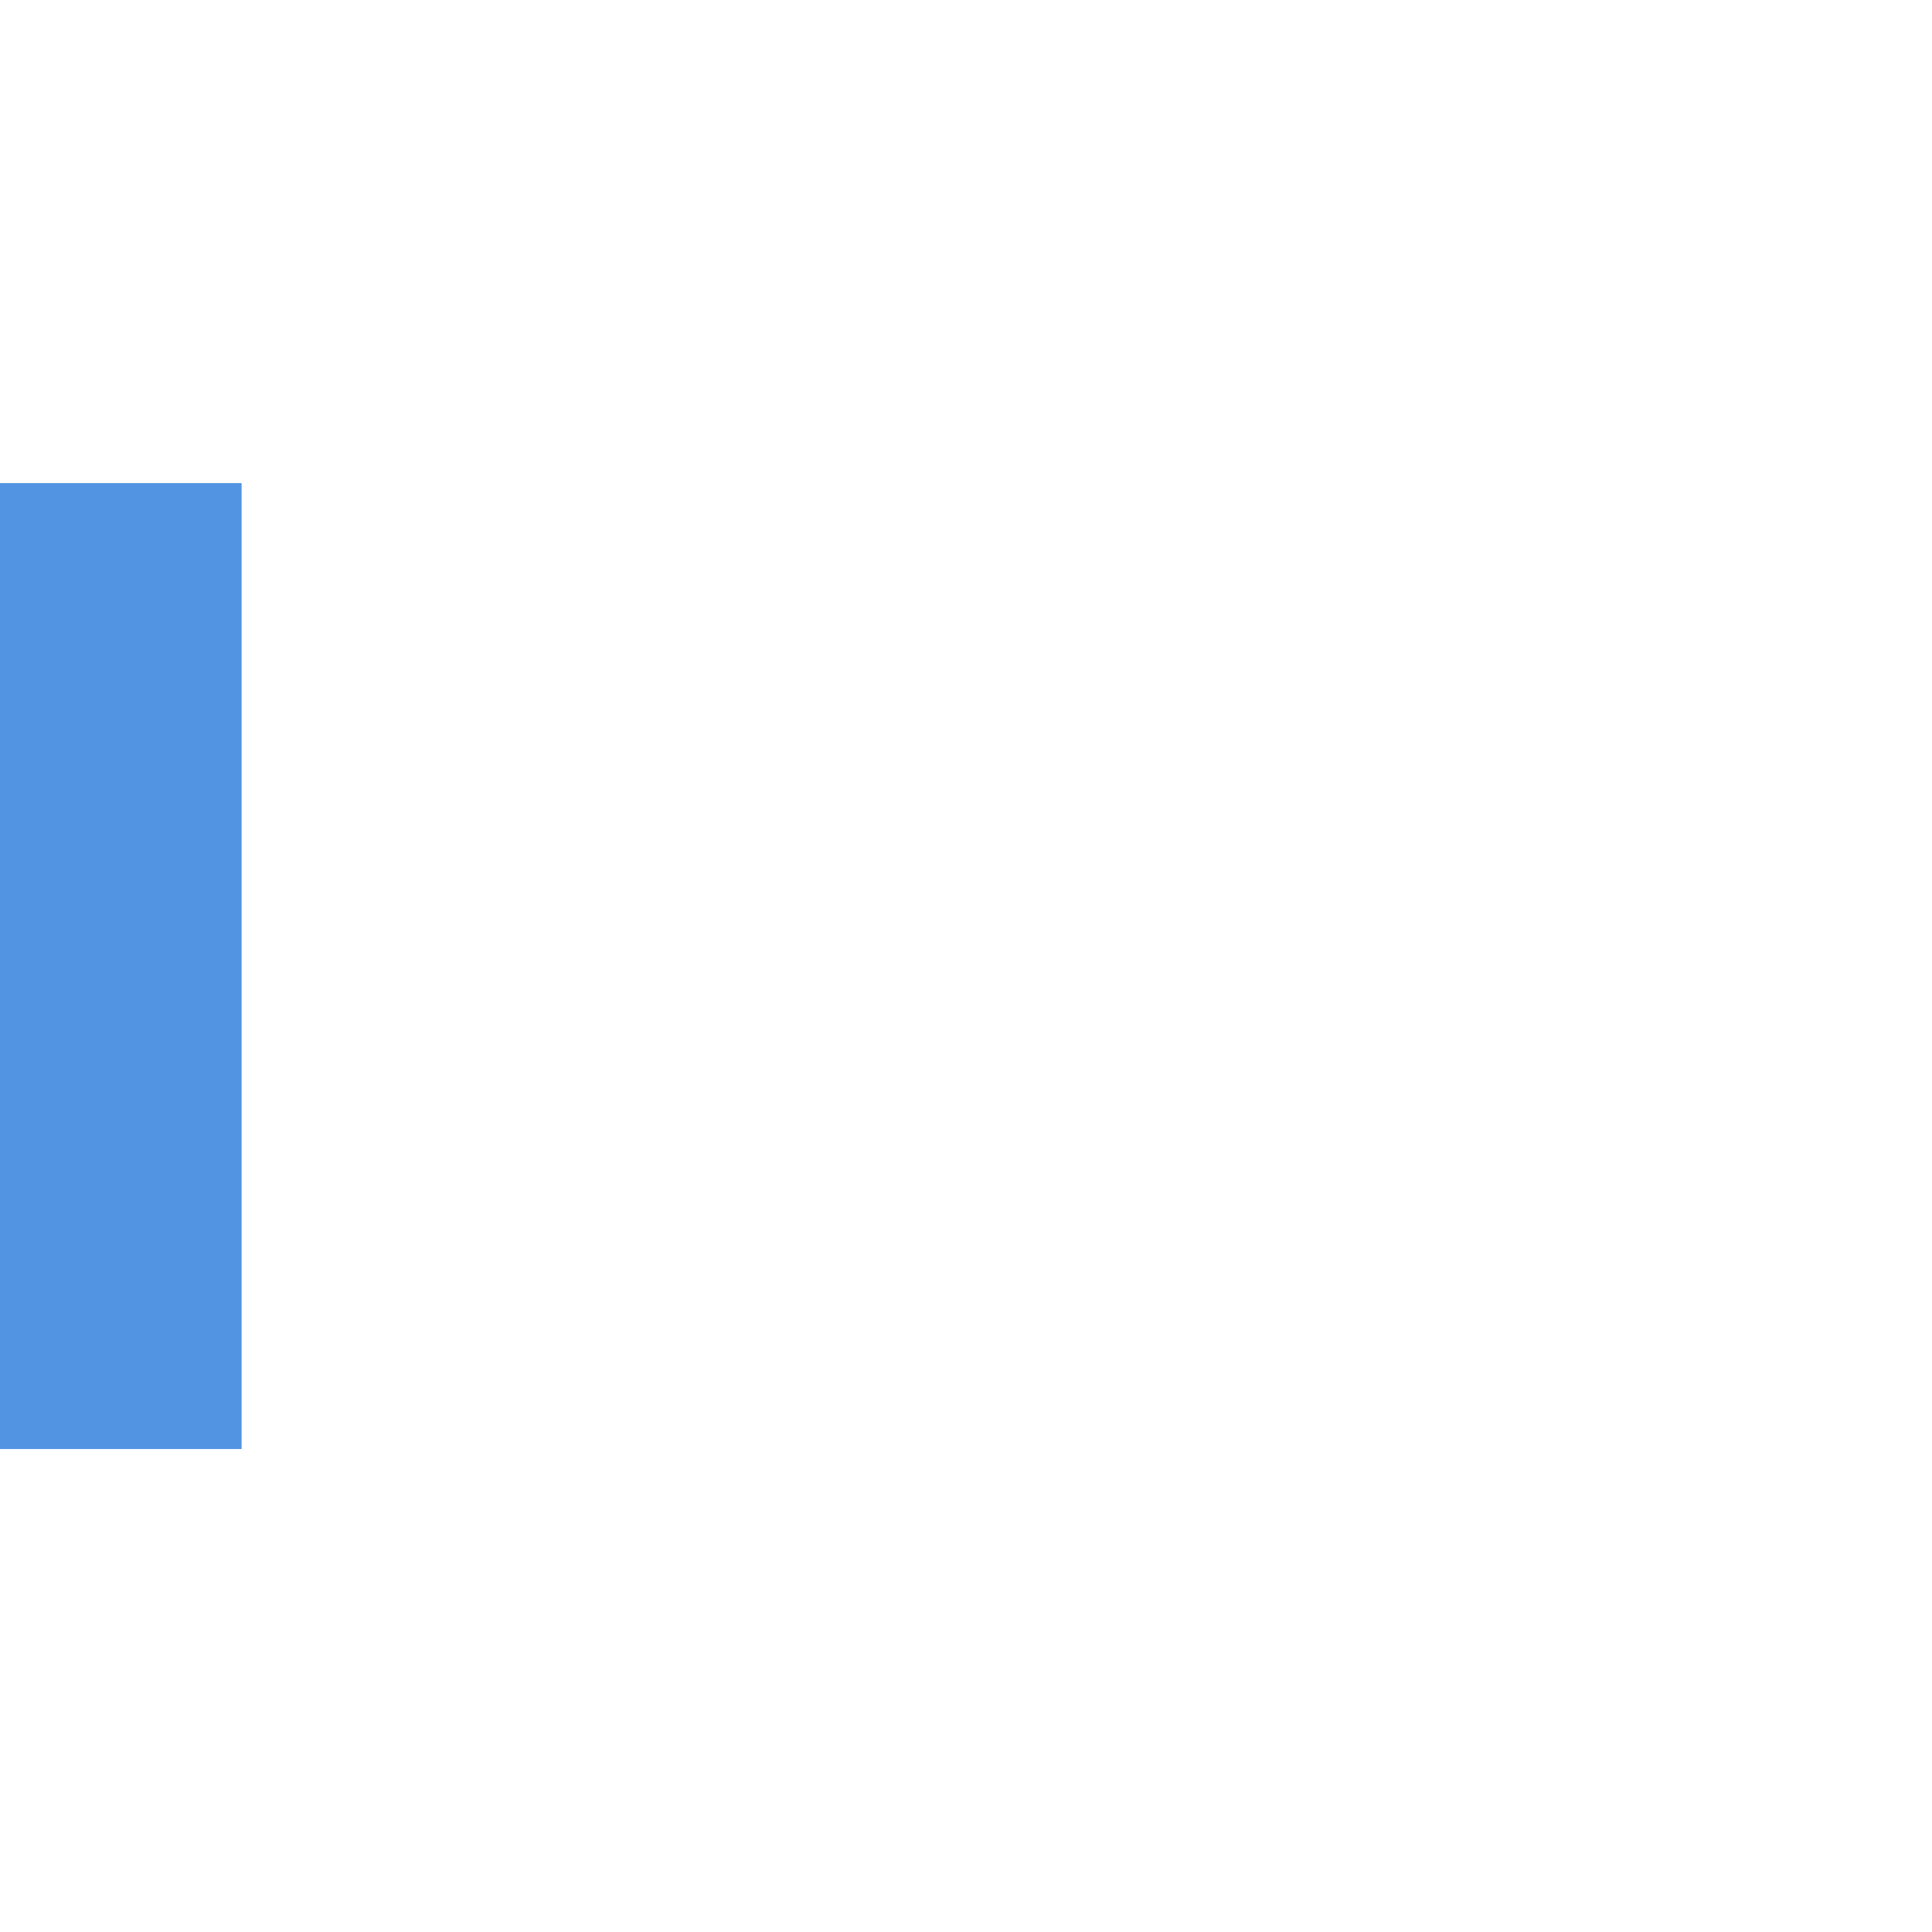
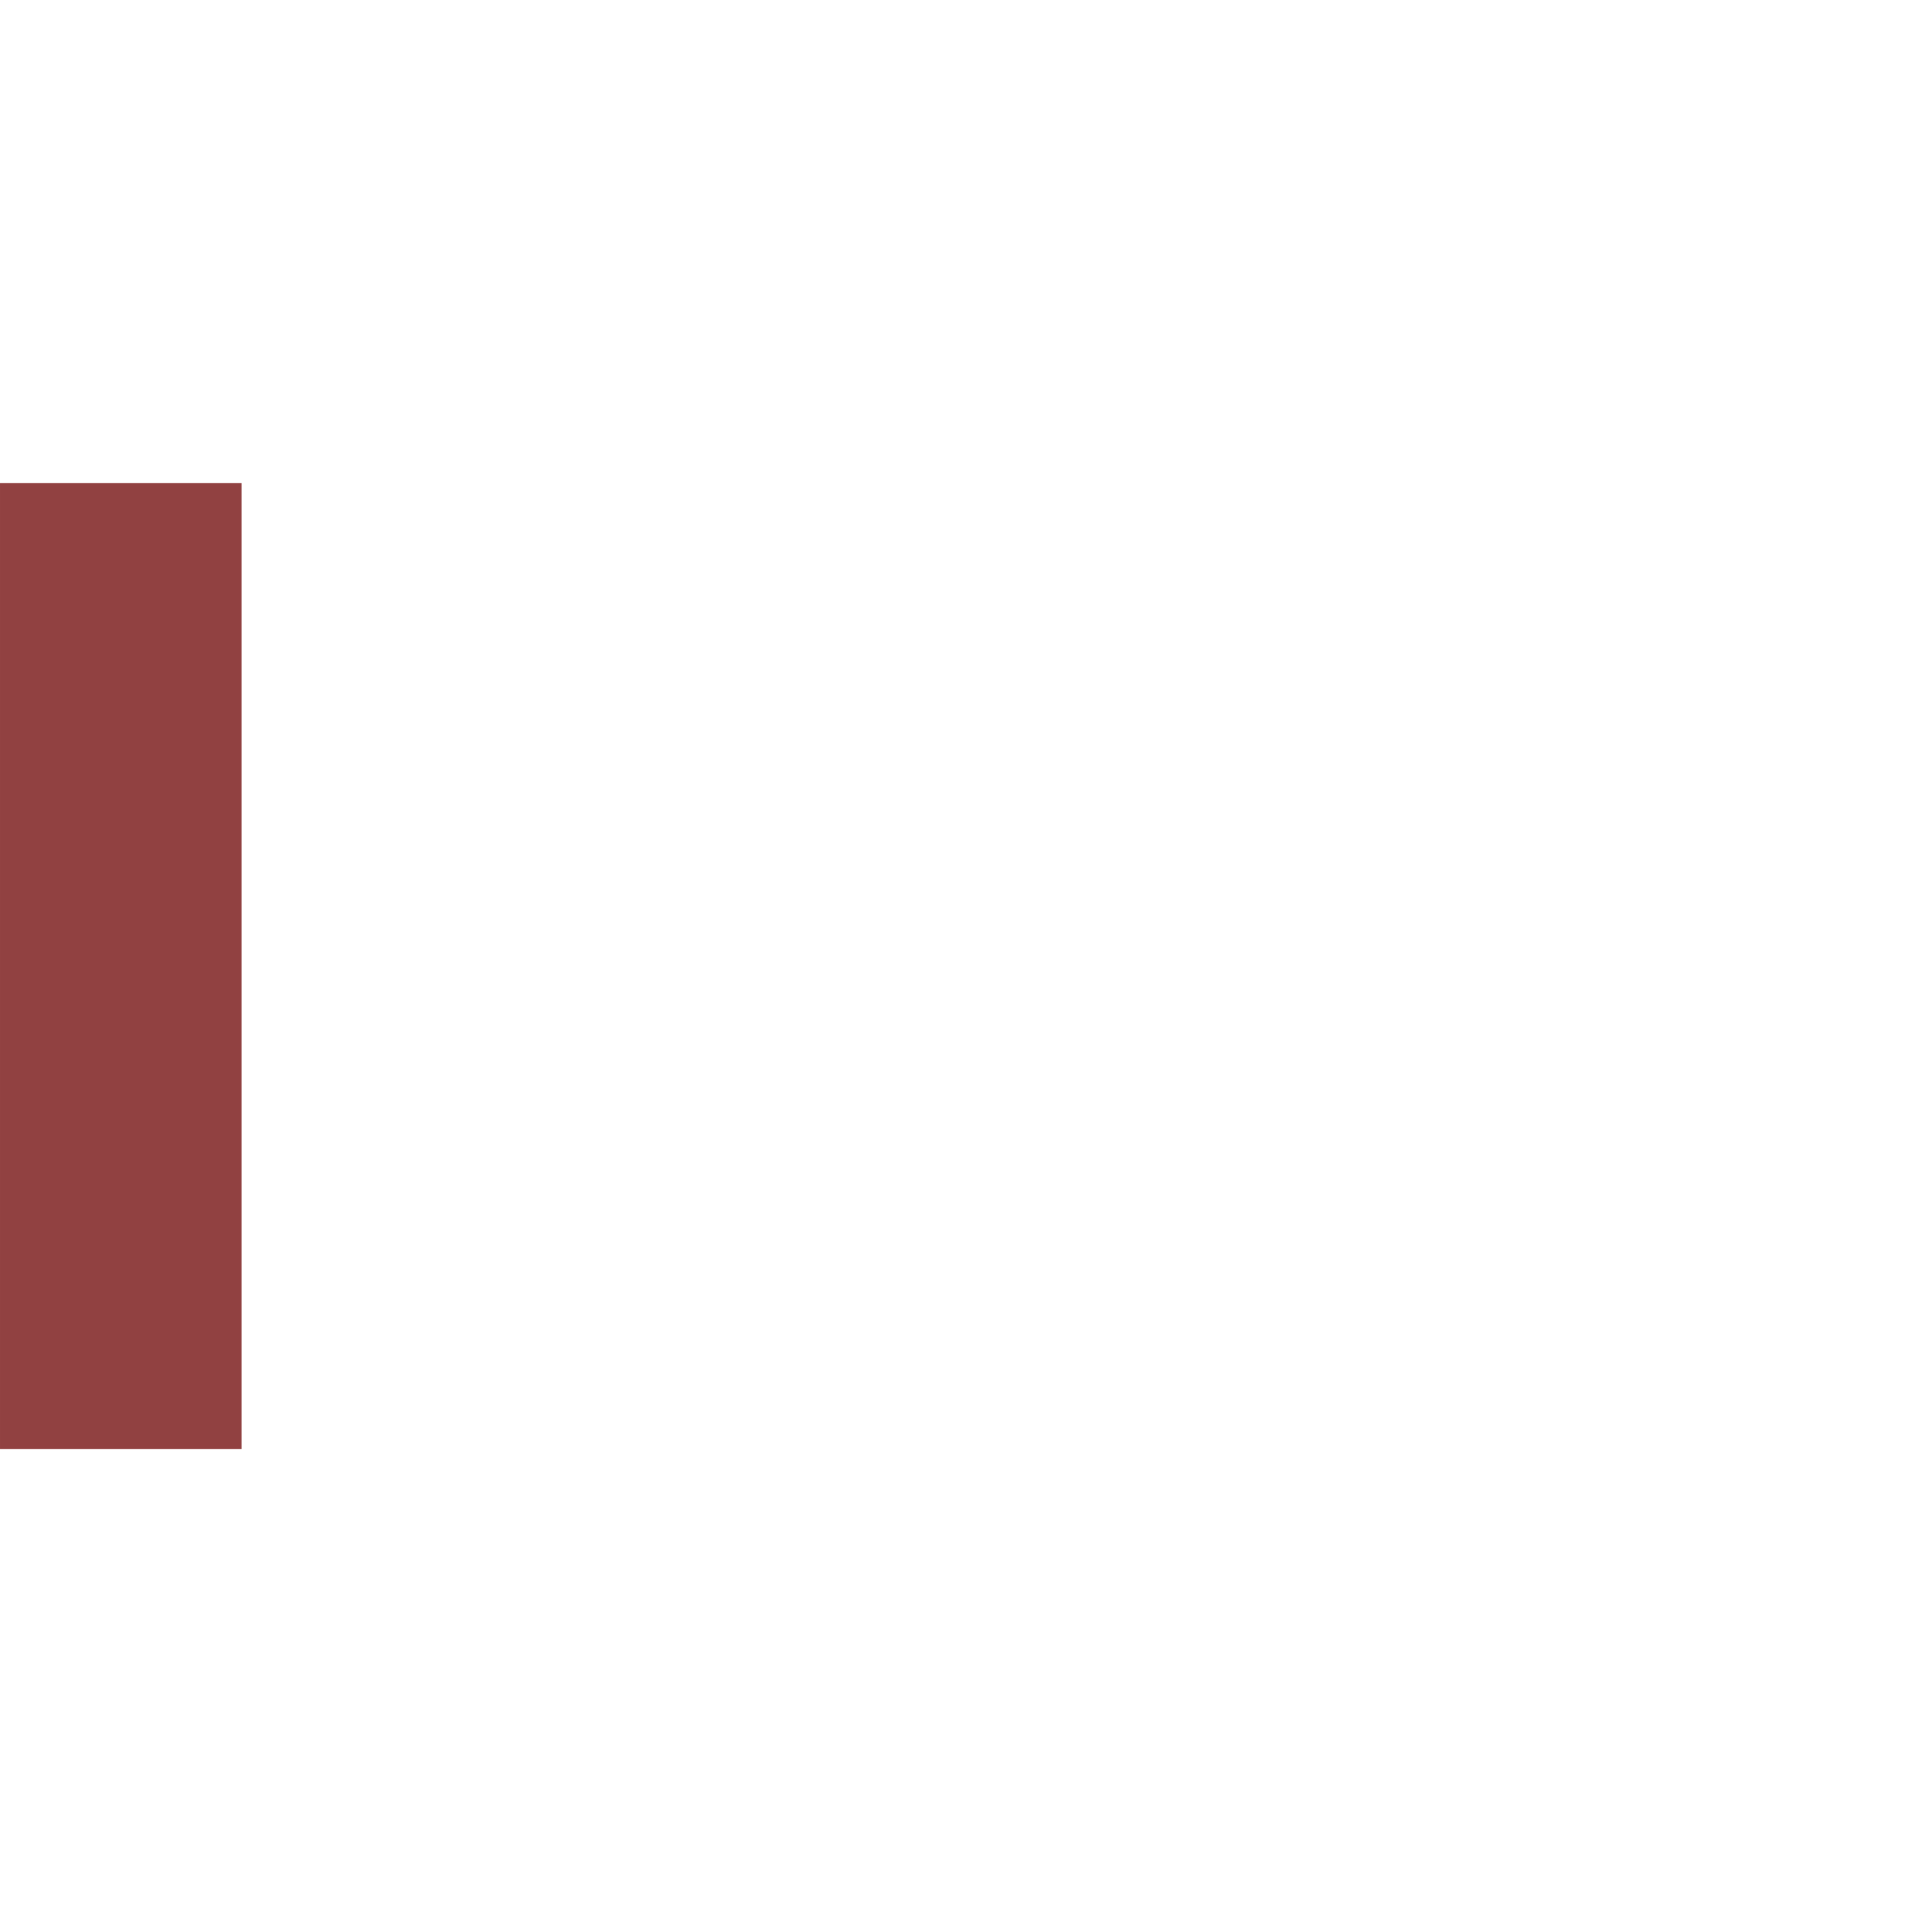
<svg xmlns="http://www.w3.org/2000/svg" xmlns:xlink="http://www.w3.org/1999/xlink" width="16" height="16" id="svg7355" version="1.1">
  <defs id="defs7357">
    <radialGradient xlink:href="#linearGradient36429" id="radialGradient7461" gradientUnits="userSpaceOnUse" gradientTransform="matrix(1.011539,0,0,0.5758211,-0.3926219,71.83807)" cx="47.429" cy="167.168" fx="47.429" fy="167.168" r="37" />
    <linearGradient id="linearGradient36429">
      <stop id="stop36431" offset="0" style="stop-color:#ffffff;stop-opacity:1;" />
      <stop id="stop36433" offset="1" style="stop-color:#ffffff;stop-opacity:0;" />
    </linearGradient>
    <radialGradient xlink:href="#linearGradient36471" id="radialGradient7463" gradientUnits="userSpaceOnUse" gradientTransform="matrix(1.189155,0,0,0.5551325,-9.281289,36.12653)" cx="49.067" cy="242.504" fx="49.067" fy="242.504" r="37.007" />
    <linearGradient id="linearGradient36471">
      <stop id="stop36473" offset="0" style="stop-color:#ffffff;stop-opacity:1;" />
      <stop id="stop36475" offset="1" style="stop-color:#ffffff;stop-opacity:0;" />
    </linearGradient>
    <radialGradient r="37.007" fy="242.504" fx="49.067" cy="242.504" cx="49.067" gradientTransform="matrix(1.189155,0,0,0.1525213,-9.281289,132.5277)" gradientUnits="userSpaceOnUse" id="radialGradient7488" xlink:href="#linearGradient36471" />
  </defs>
  <g id="layer1" transform="matrix(1.621328,0,0,1.621328,-431.6347,-376.5527)">
    <g style="display:inline" id="g30864" transform="translate(255.223,70.11809)">
-       <rect style="opacity:1;fill:#5294e2;fill-opacity:1;stroke:none" id="rect4147" width="4.934" height="1.234" x="164.599" y="-12.234" rx="0" transform="matrix(0,1,-1,0,0,0)" />
+       <rect style="opacity:1;fill:#914141;fill-opacity:1;stroke:none" id="rect4147" width="4.934" height="1.234" x="164.599" y="-12.234" rx="0" transform="matrix(0,1,-1,0,0,0)" />
    </g>
  </g>
</svg>
